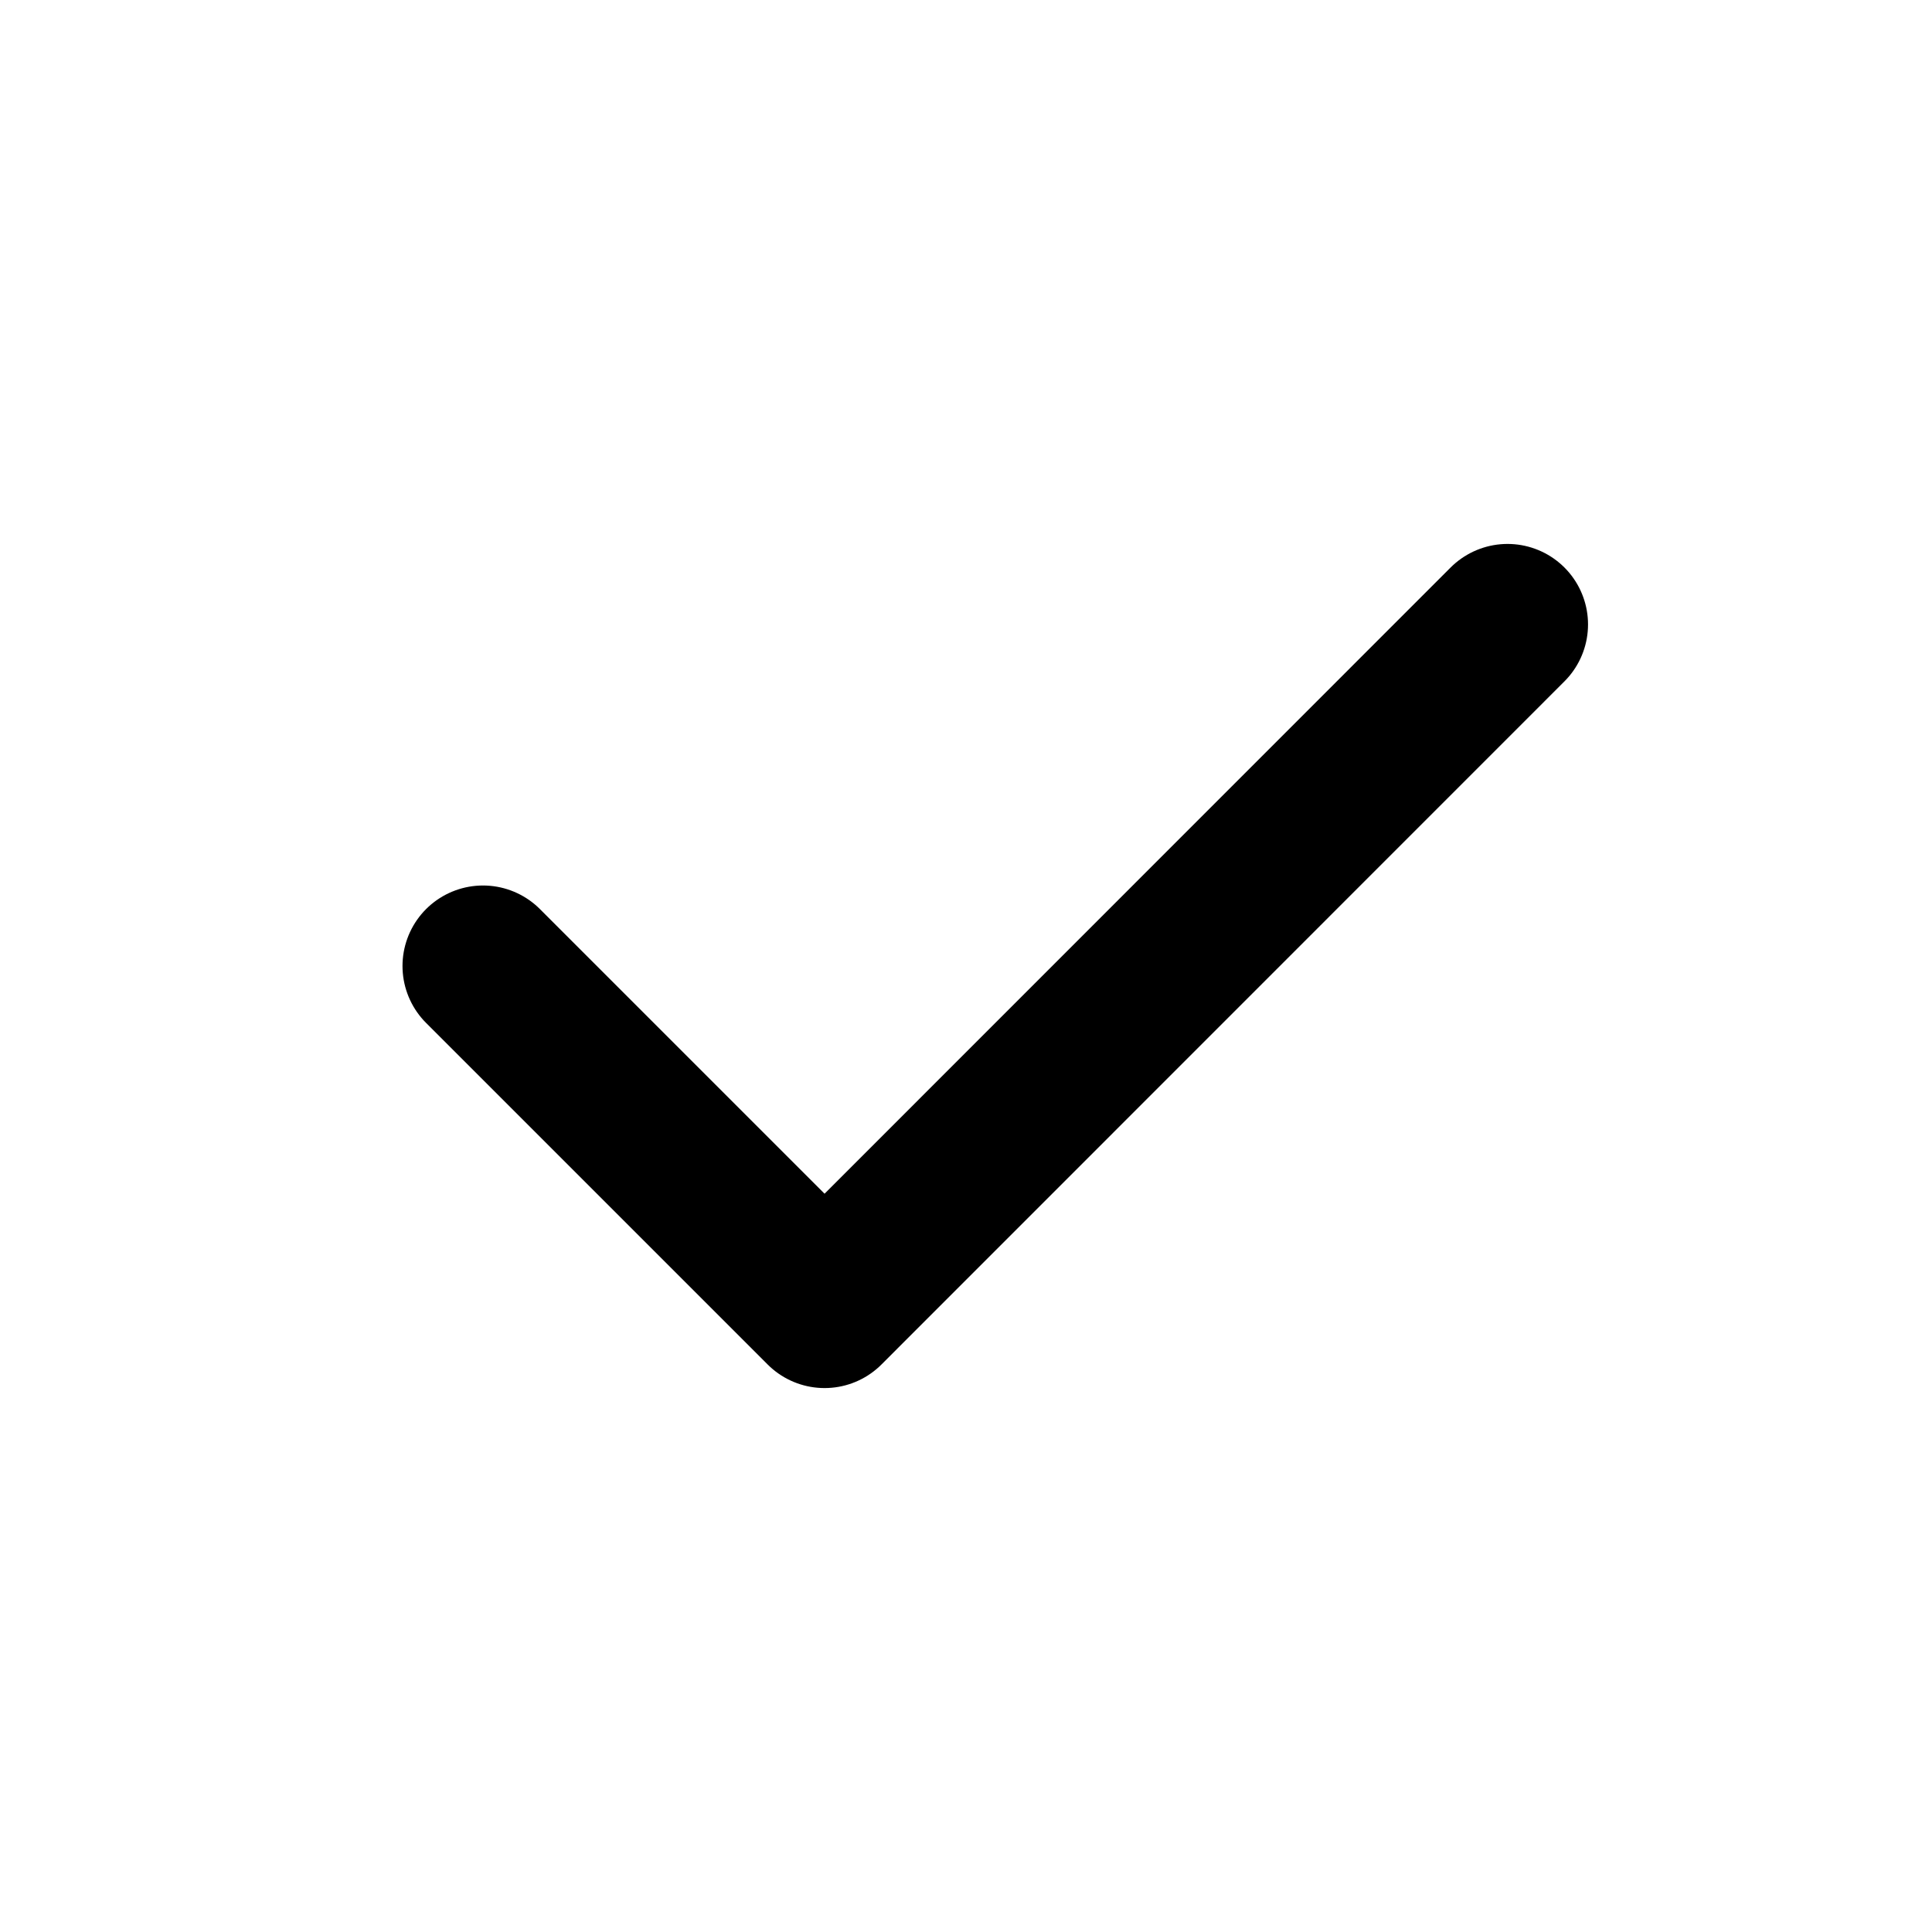
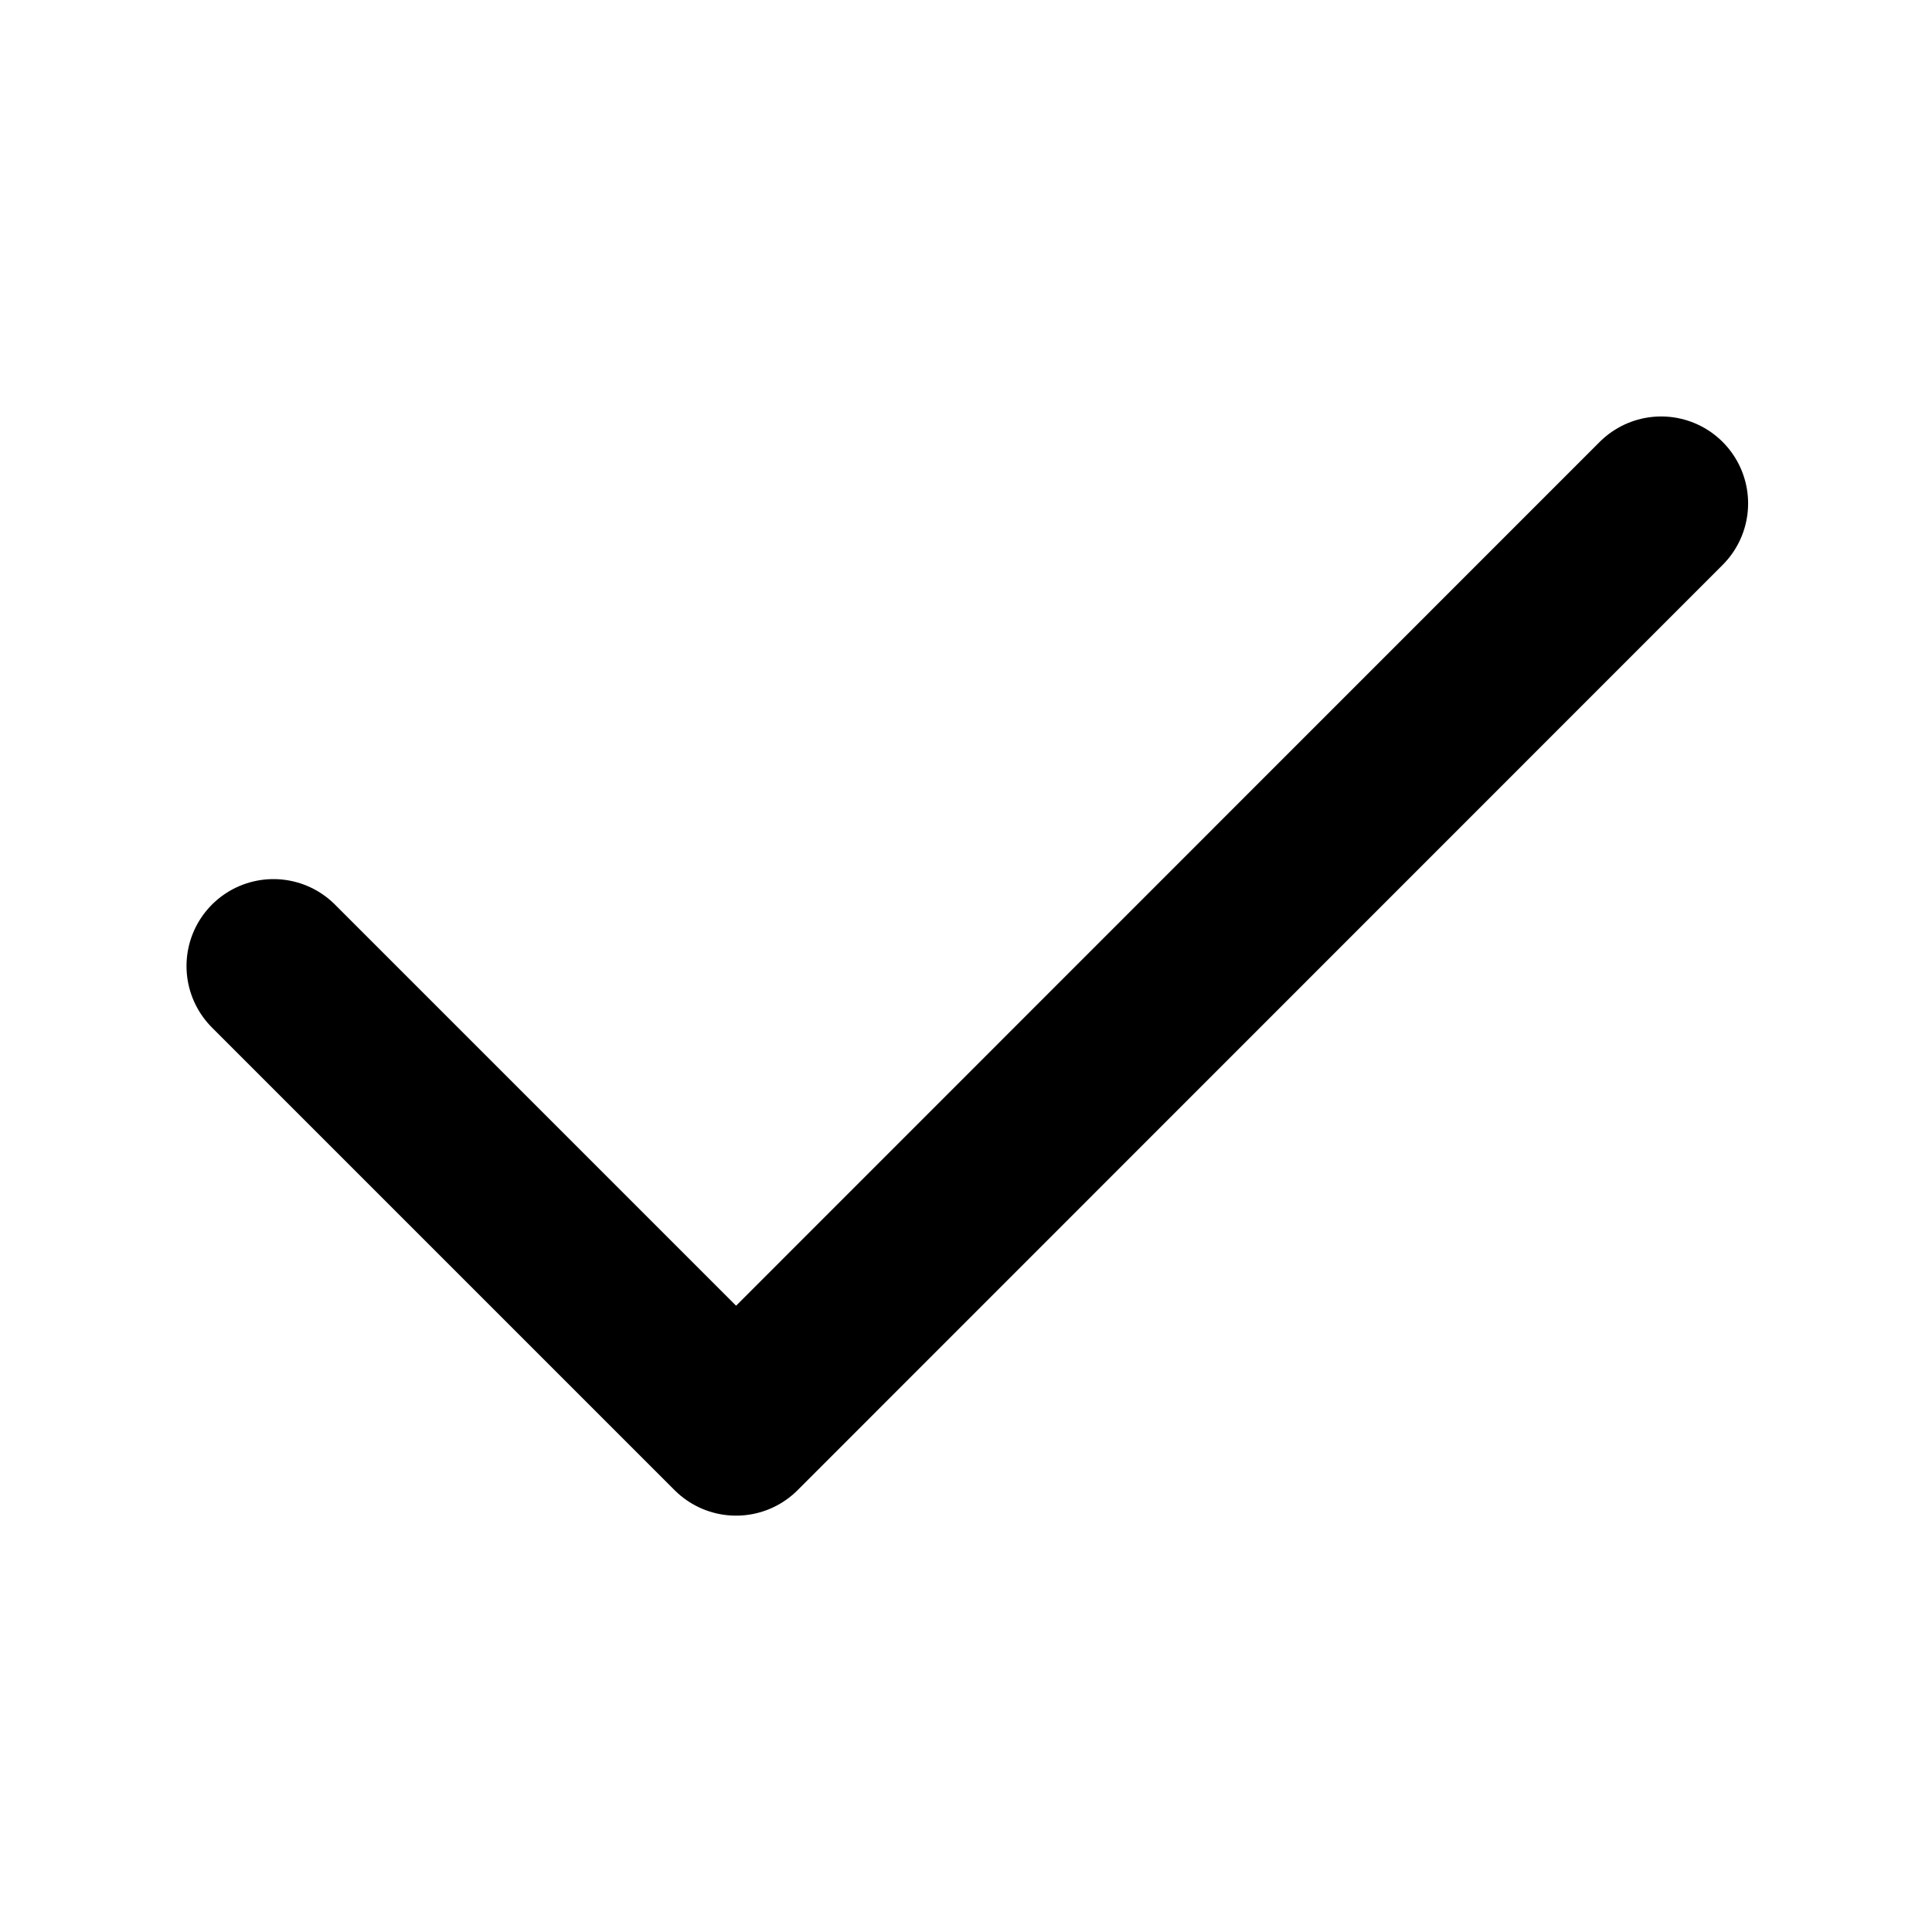
- <svg xmlns="http://www.w3.org/2000/svg" viewBox="0 0 24 24" fill="none">
+ <svg xmlns="http://www.w3.org/2000/svg" viewBox="3.492 5.273 17.719 13.453" fill="none" width="24" height="24" color="currentColor">
  <g id="Interface / Check">
-     <path id="Vector" d="M6 12L10.243 16.243L18.727 7.757" stroke="#000000" stroke-width="2" stroke-linecap="round" stroke-linejoin="round" />
+     <path id="Vector" d="M6 12L10.243 16.243L18.727 7.757" stroke="currentColor" stroke-width="1.595" stroke-linecap="round" stroke-linejoin="round" />
  </g>
</svg>
